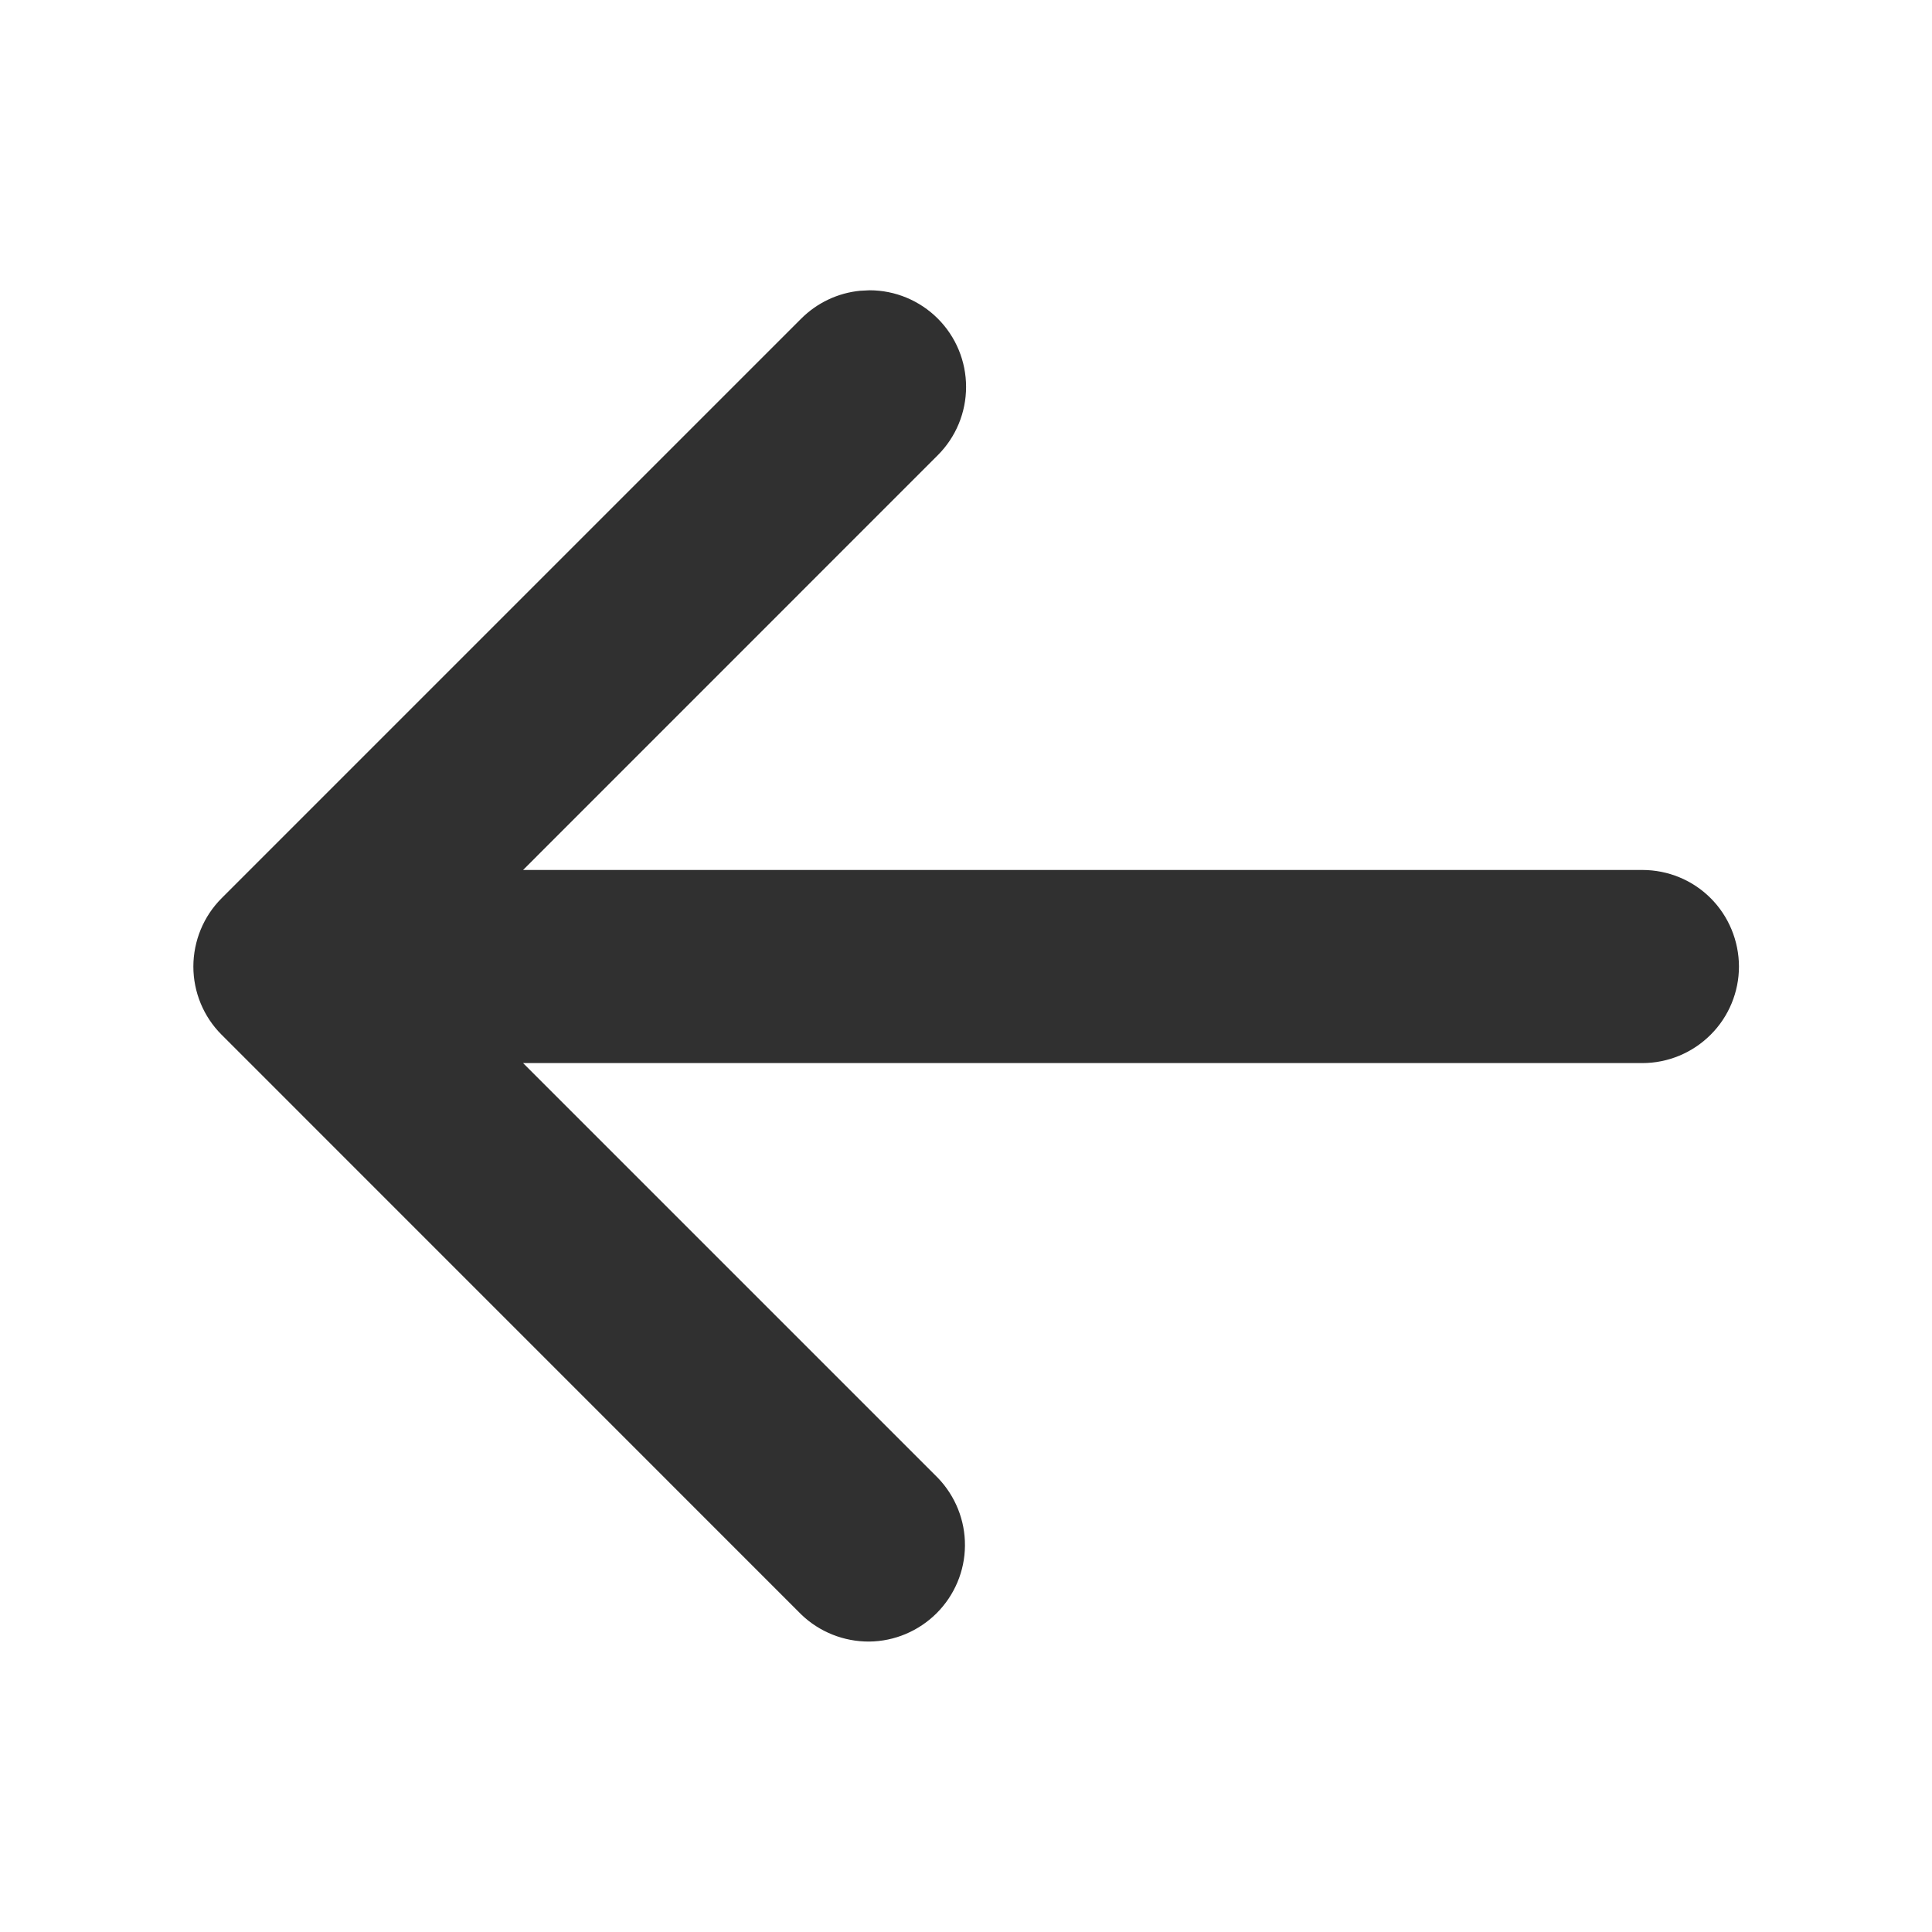
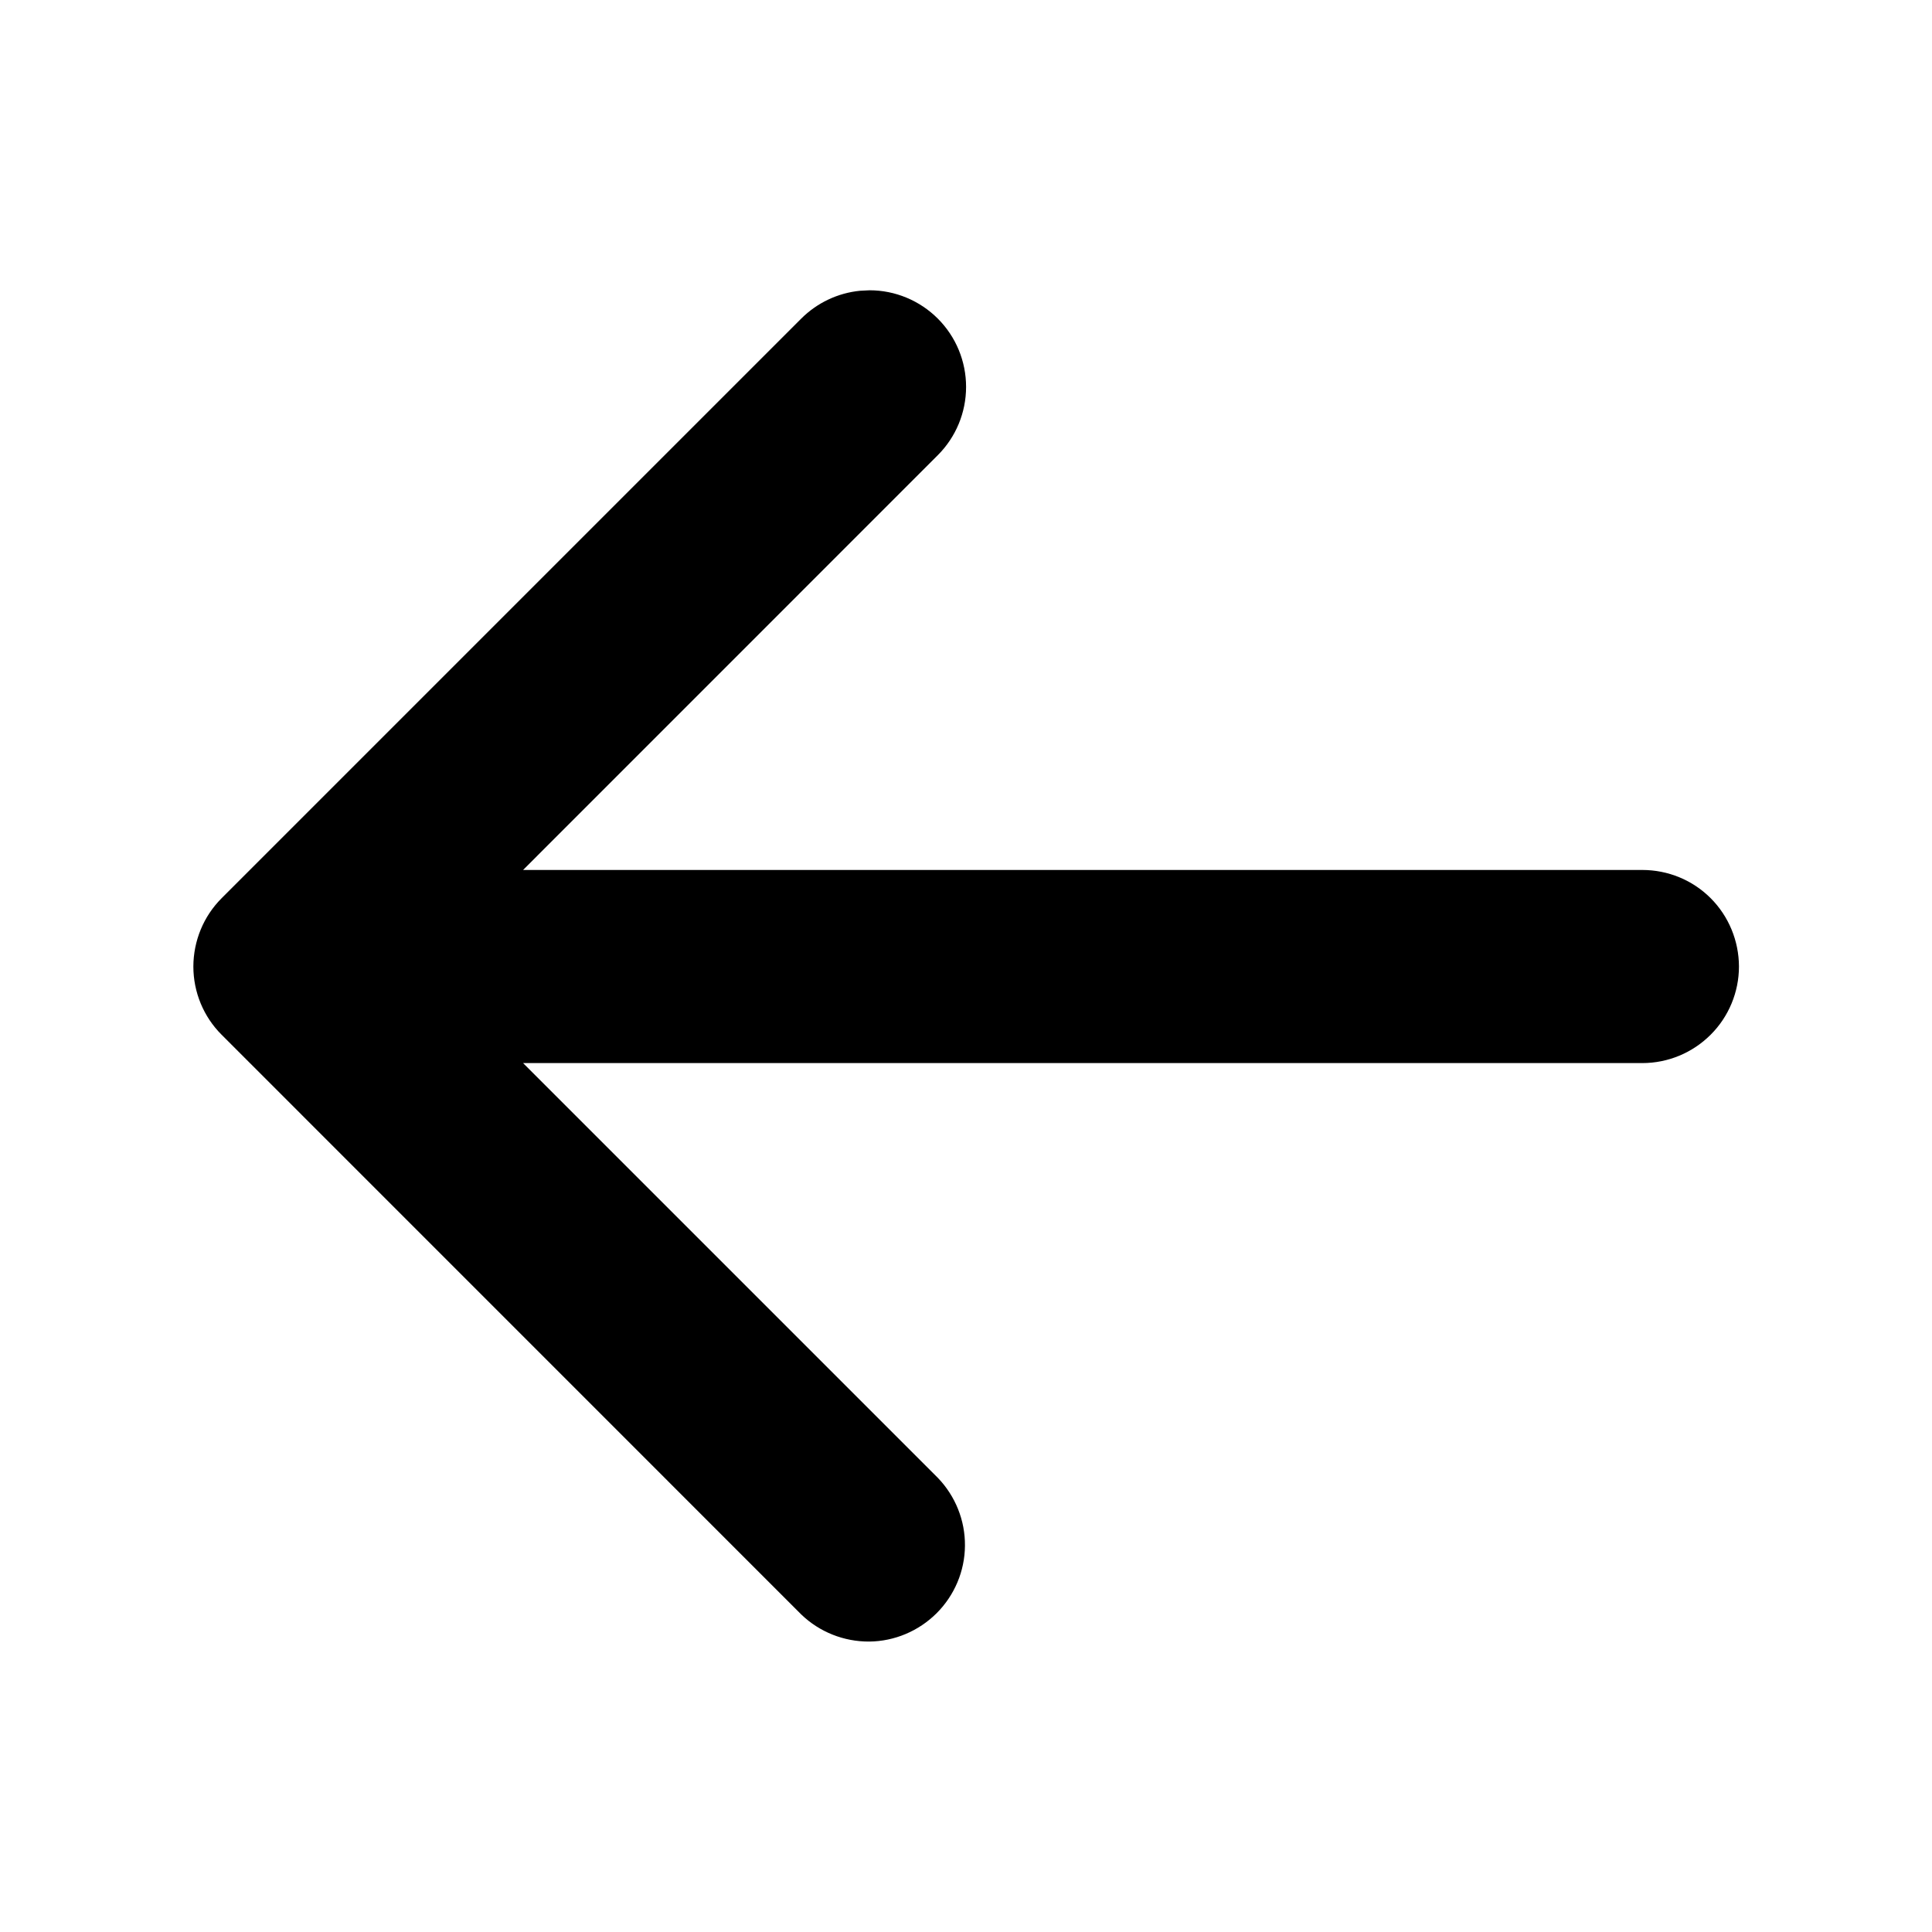
<svg xmlns="http://www.w3.org/2000/svg" width="24" height="24" viewBox="0 0 24 24" fill="none">
-   <path d="M10.684 3.612C10.409 3.639 10.15 3.761 9.953 3.958L2.753 11.158C2.528 11.383 2.403 11.688 2.402 12.006C2.402 12.324 2.528 12.63 2.753 12.854L9.953 20.055C10.179 20.273 10.483 20.394 10.798 20.392C11.112 20.389 11.412 20.262 11.635 20.04C11.857 19.818 11.985 19.517 11.987 19.202C11.99 18.887 11.868 18.584 11.649 18.357L6.498 13.206H20.401C20.72 13.206 21.025 13.079 21.25 12.854C21.475 12.63 21.602 12.324 21.602 12.006C21.601 11.688 21.475 11.382 21.25 11.157C21.025 10.932 20.72 10.807 20.401 10.807H6.498L11.65 5.654C11.875 5.429 12.001 5.124 12.001 4.806C12.001 4.488 11.875 4.183 11.65 3.958C11.425 3.733 11.12 3.606 10.802 3.606L10.684 3.612Z" fill="#303030" />
+   <path d="M10.684 3.612C10.409 3.639 10.15 3.761 9.953 3.958L2.753 11.158C2.528 11.383 2.403 11.688 2.402 12.006C2.402 12.324 2.528 12.63 2.753 12.854L9.953 20.055C10.179 20.273 10.483 20.394 10.798 20.392C11.112 20.389 11.412 20.262 11.635 20.04C11.857 19.818 11.985 19.517 11.987 19.202C11.99 18.887 11.868 18.584 11.649 18.357L6.498 13.206H20.401C20.72 13.206 21.025 13.079 21.25 12.854C21.475 12.63 21.602 12.324 21.602 12.006C21.601 11.688 21.475 11.382 21.25 11.157C21.025 10.932 20.72 10.807 20.401 10.807H6.498L11.65 5.654C11.875 5.429 12.001 5.124 12.001 4.806C12.001 4.488 11.875 4.183 11.65 3.958C11.425 3.733 11.12 3.606 10.802 3.606L10.684 3.612Z" fill="currentColor" />
</svg>
